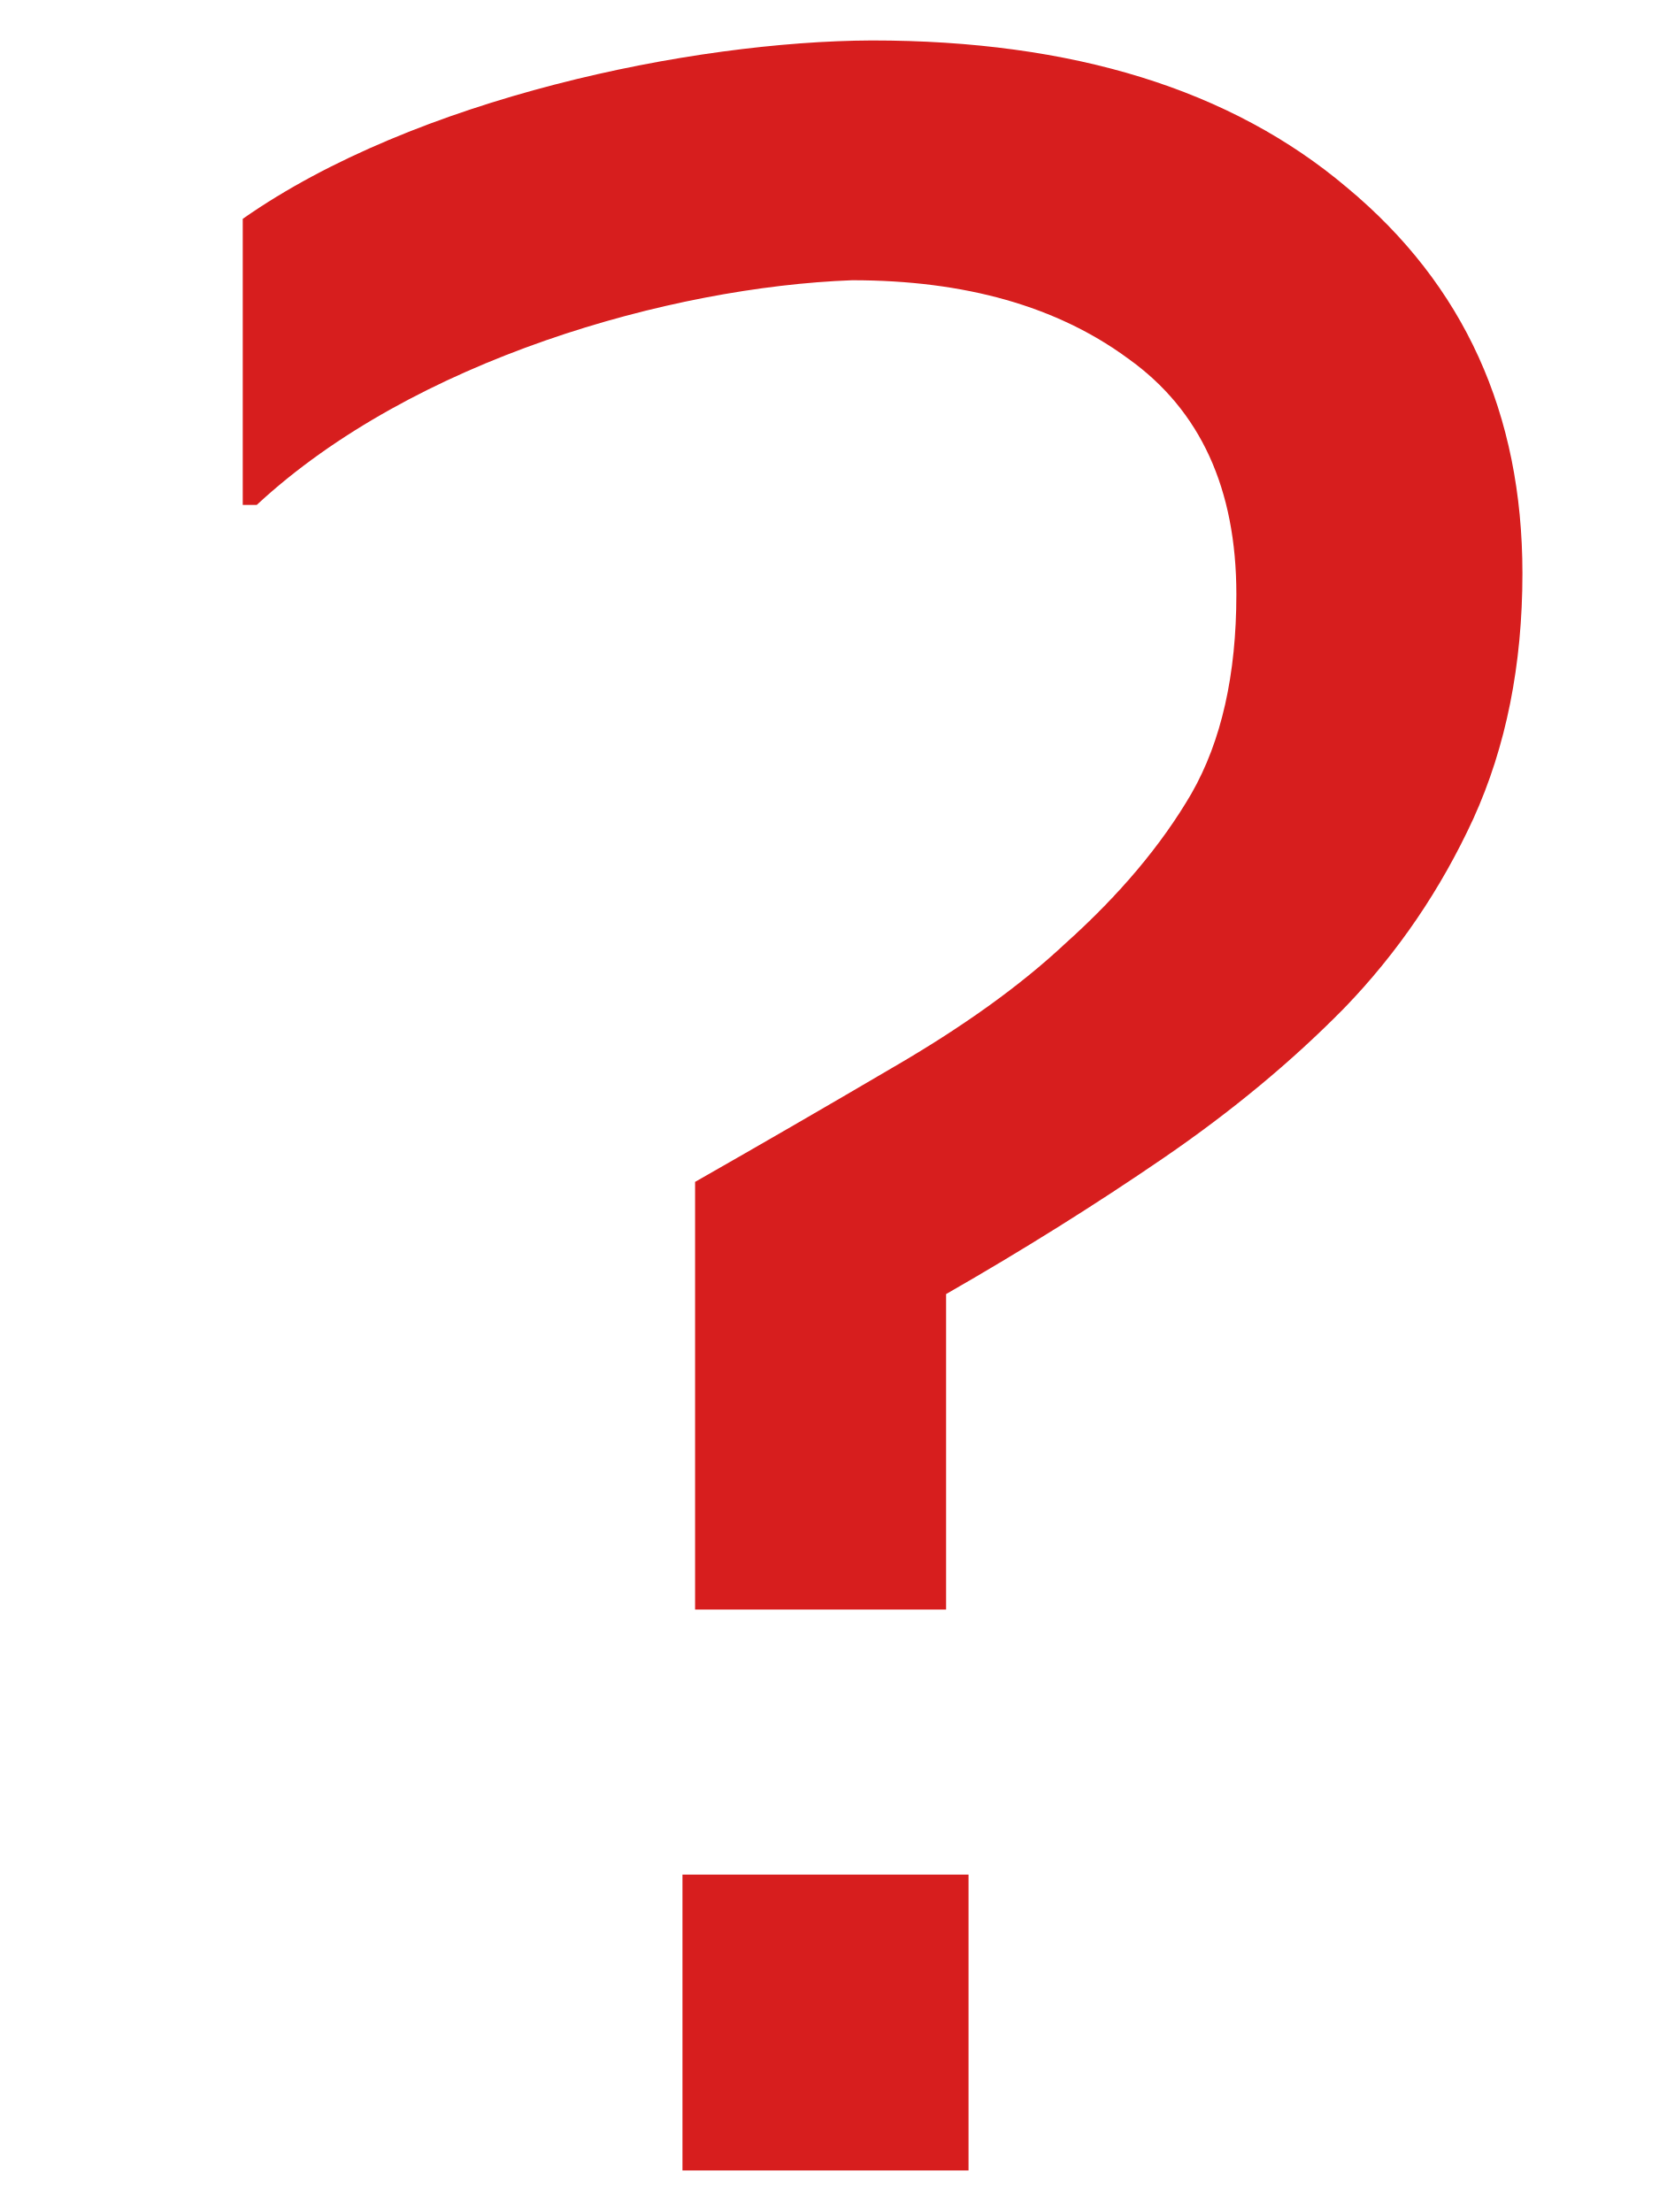
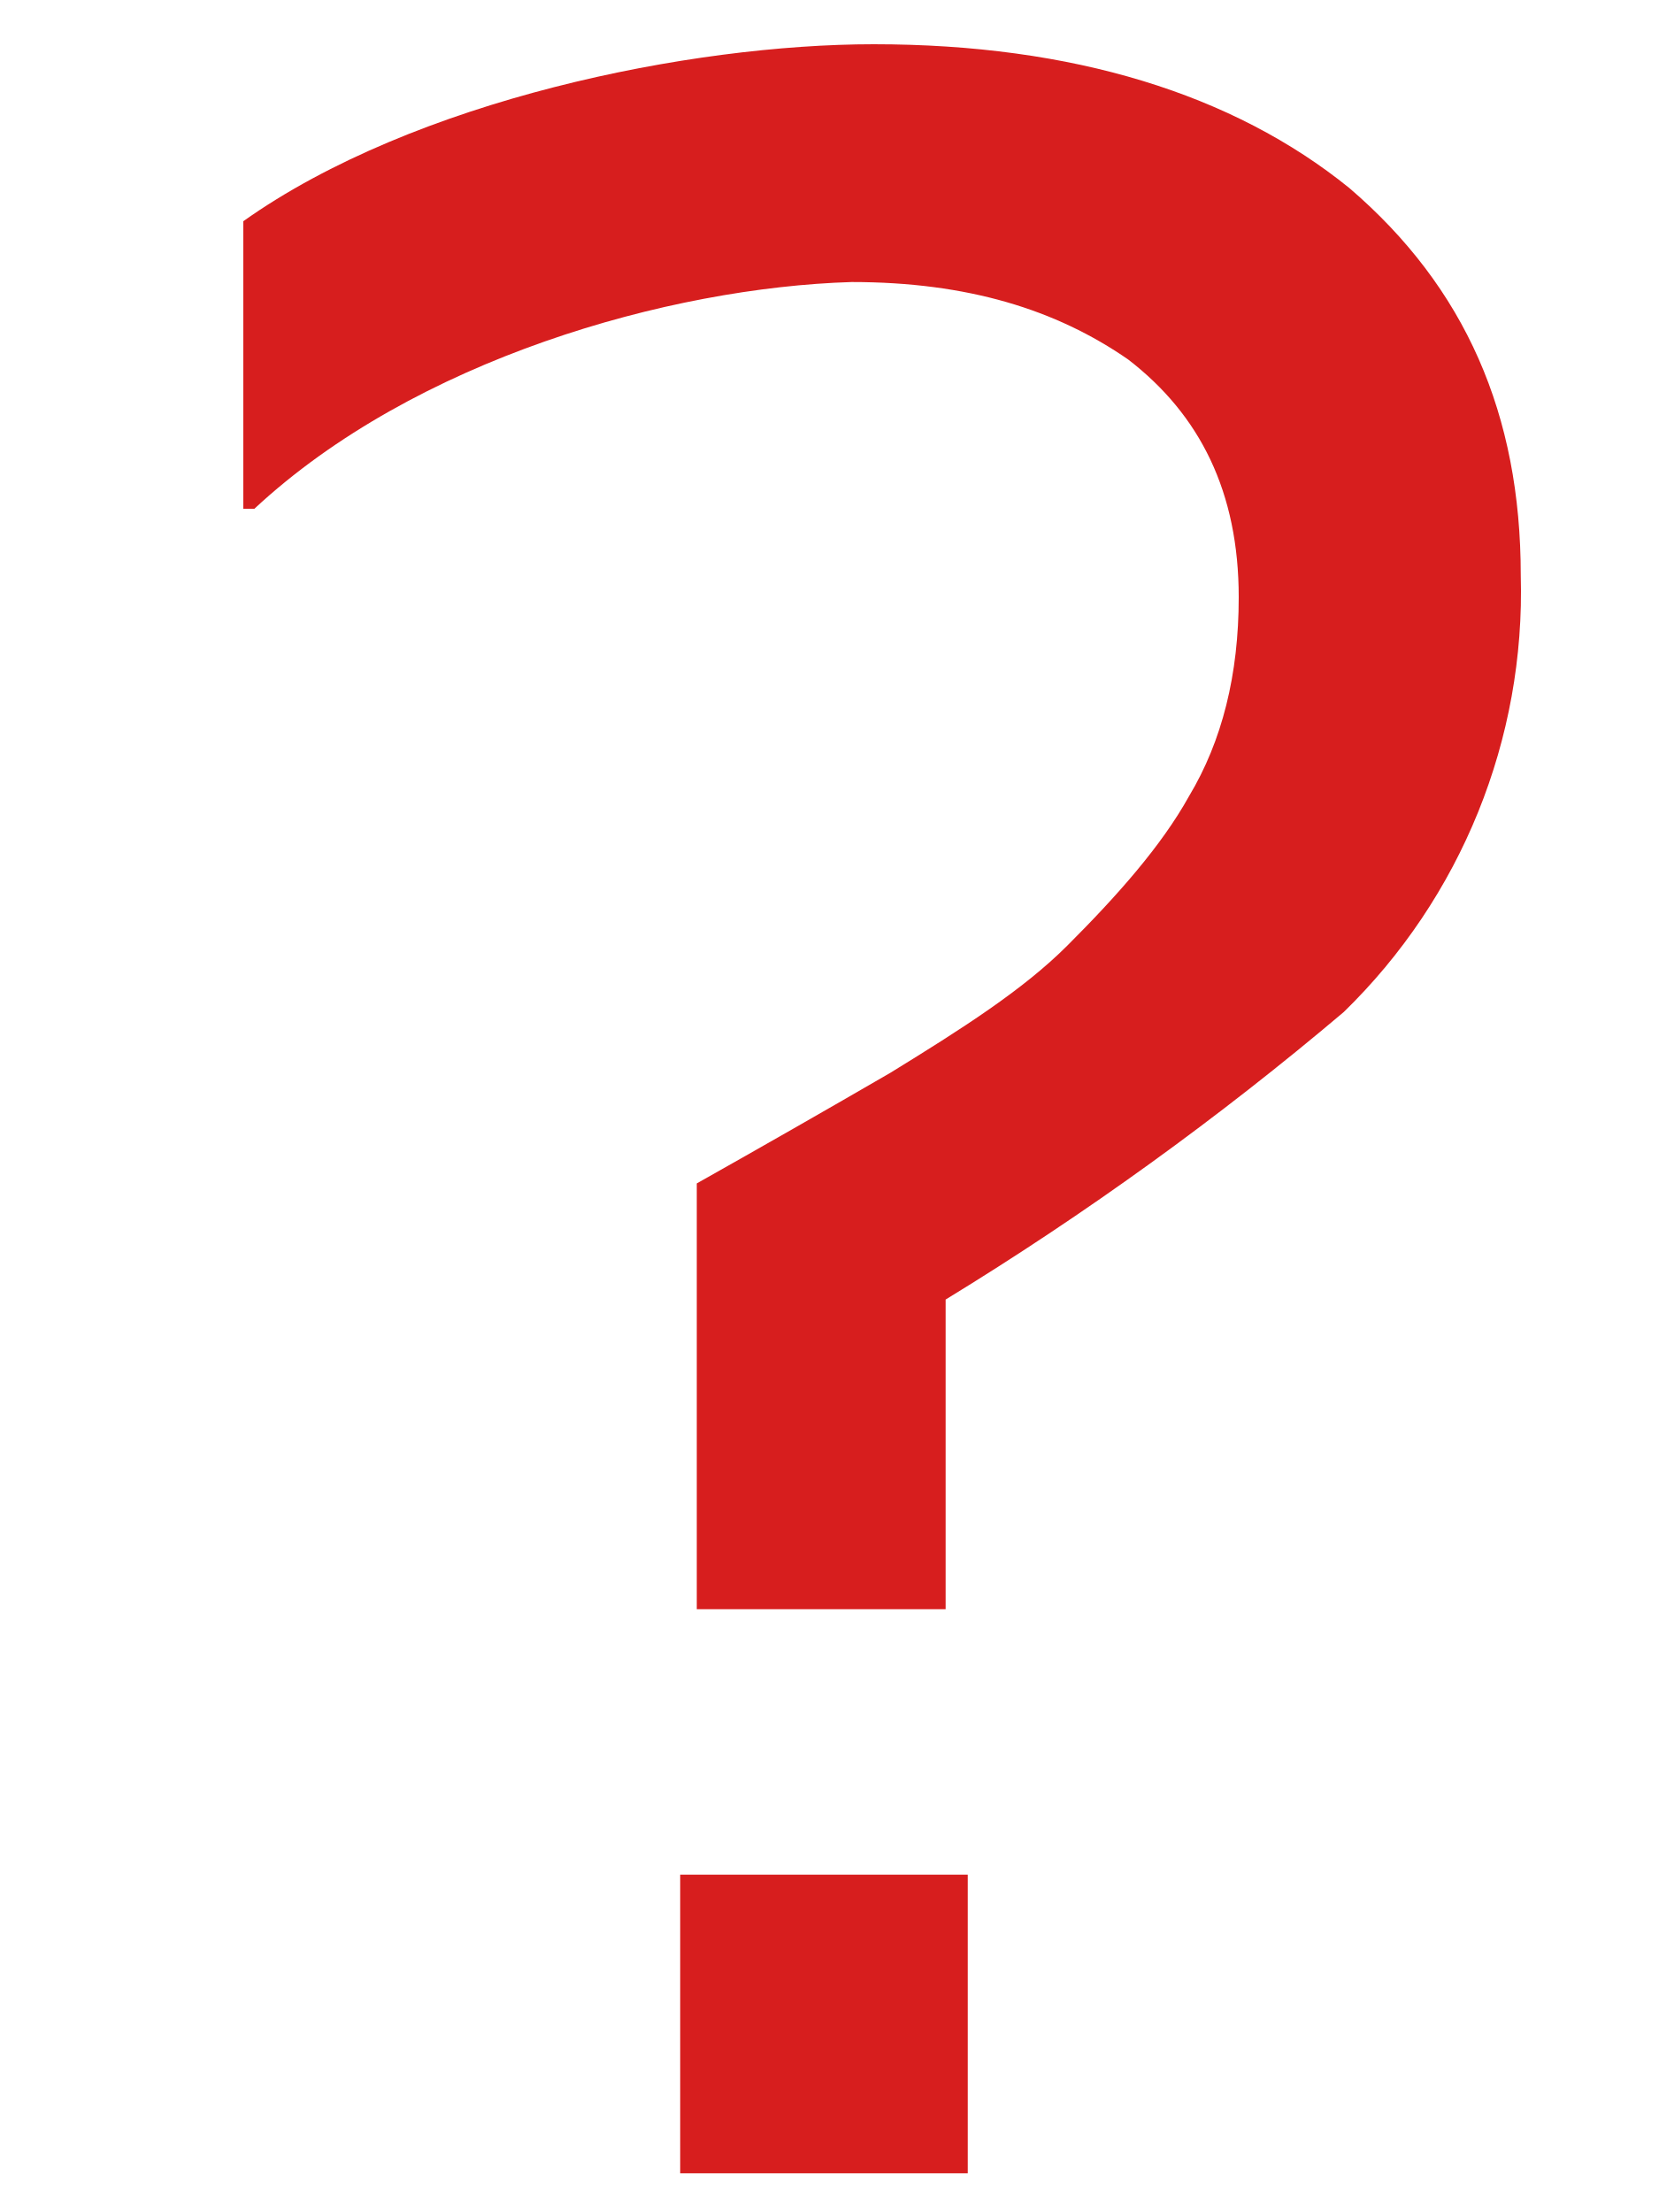
<svg xmlns="http://www.w3.org/2000/svg" width="300" height="400">
-   <path d="M275.303 756.035c0 16.566-2.958 31.358-8.875 44.375-5.917 12.848-13.693 24.259-23.329 34.233-9.467 9.635-20.37 18.68-32.711 27.132-12.34 8.453-25.442 16.652-39.304 24.597v57.054h-45.39v-77.34a3151.36 3151.36 0 0 0 35.5-20.54c12.848-7.438 23.33-14.96 31.444-22.568 9.805-8.79 17.412-17.835 22.821-27.132 5.41-9.467 8.115-21.47 8.115-36.008 0-19.102-6.509-33.303-19.525-42.6-12.848-9.467-29.5-14.2-49.955-14.2-32.728 1.207-79.344 14.33-107.662 40.626h-2.536v-51.73c31.219-21.876 81.323-32.116 113.748-32.258 36.346 0 65 8.875 85.962 26.626 21.131 17.58 31.697 40.825 31.697 69.733zm-100.162 288.821h-51.73v-53.504h51.73z" transform="translate(0 -652.362)" style="font-style:normal;font-weight:400;font-size:519.321px;line-height:125%;font-family:sans-serif;letter-spacing:0;word-spacing:0;fill:#d71e1e;fill-opacity:1;stroke:none;stroke-width:1px;stroke-linecap:butt;stroke-linejoin:miter;stroke-opacity:1" />
+   <path fill="#d71e1e" d="M275 756a106 106 0 0 1-32 79 579 579 0 0 1-72 52v56h-45v-77a3151 3151 0 0 0 35-20c13-8 24-15 32-23 9-9 17-18 22-27 6-10 9-22 9-36 0-19-7-33-20-43-13-9-29-14-50-14-33 1-79 14-108 41h-2v-52c31-22 81-32 114-32 36 0 65 9 86 26 21 18 31 41 31 70zm-100 289h-52v-54h52z" font-family="sans-serif" font-size="519.3" font-weight="400" letter-spacing="0" style="line-height:125%" transform="translate(0 -652)" word-spacing="0" />
</svg>
